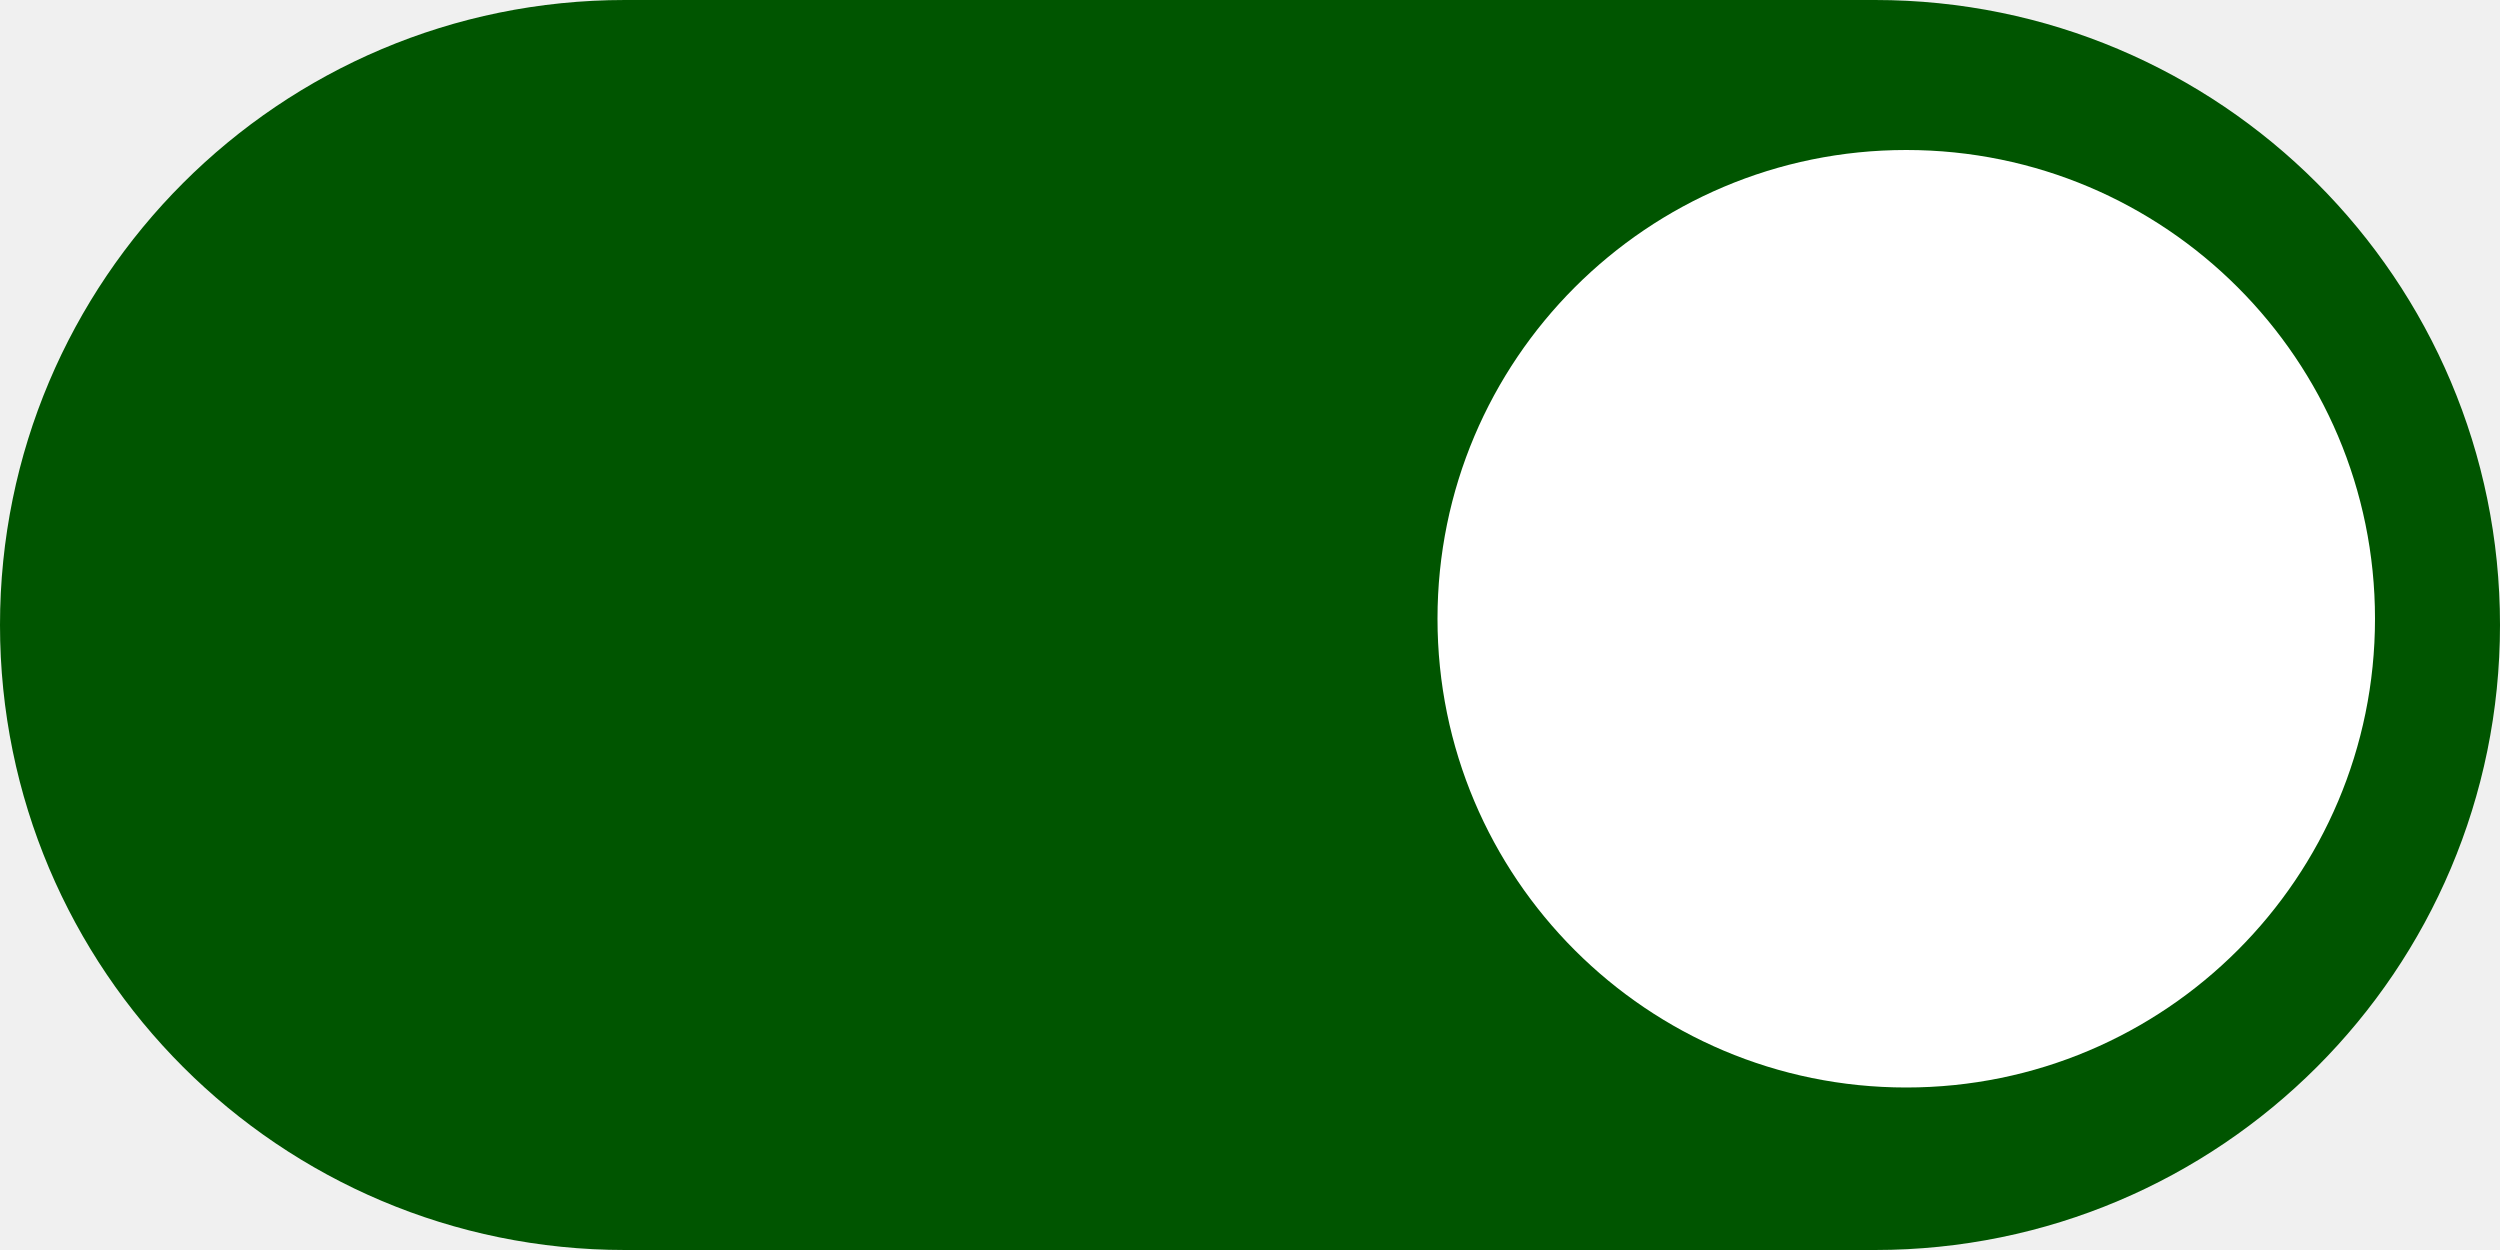
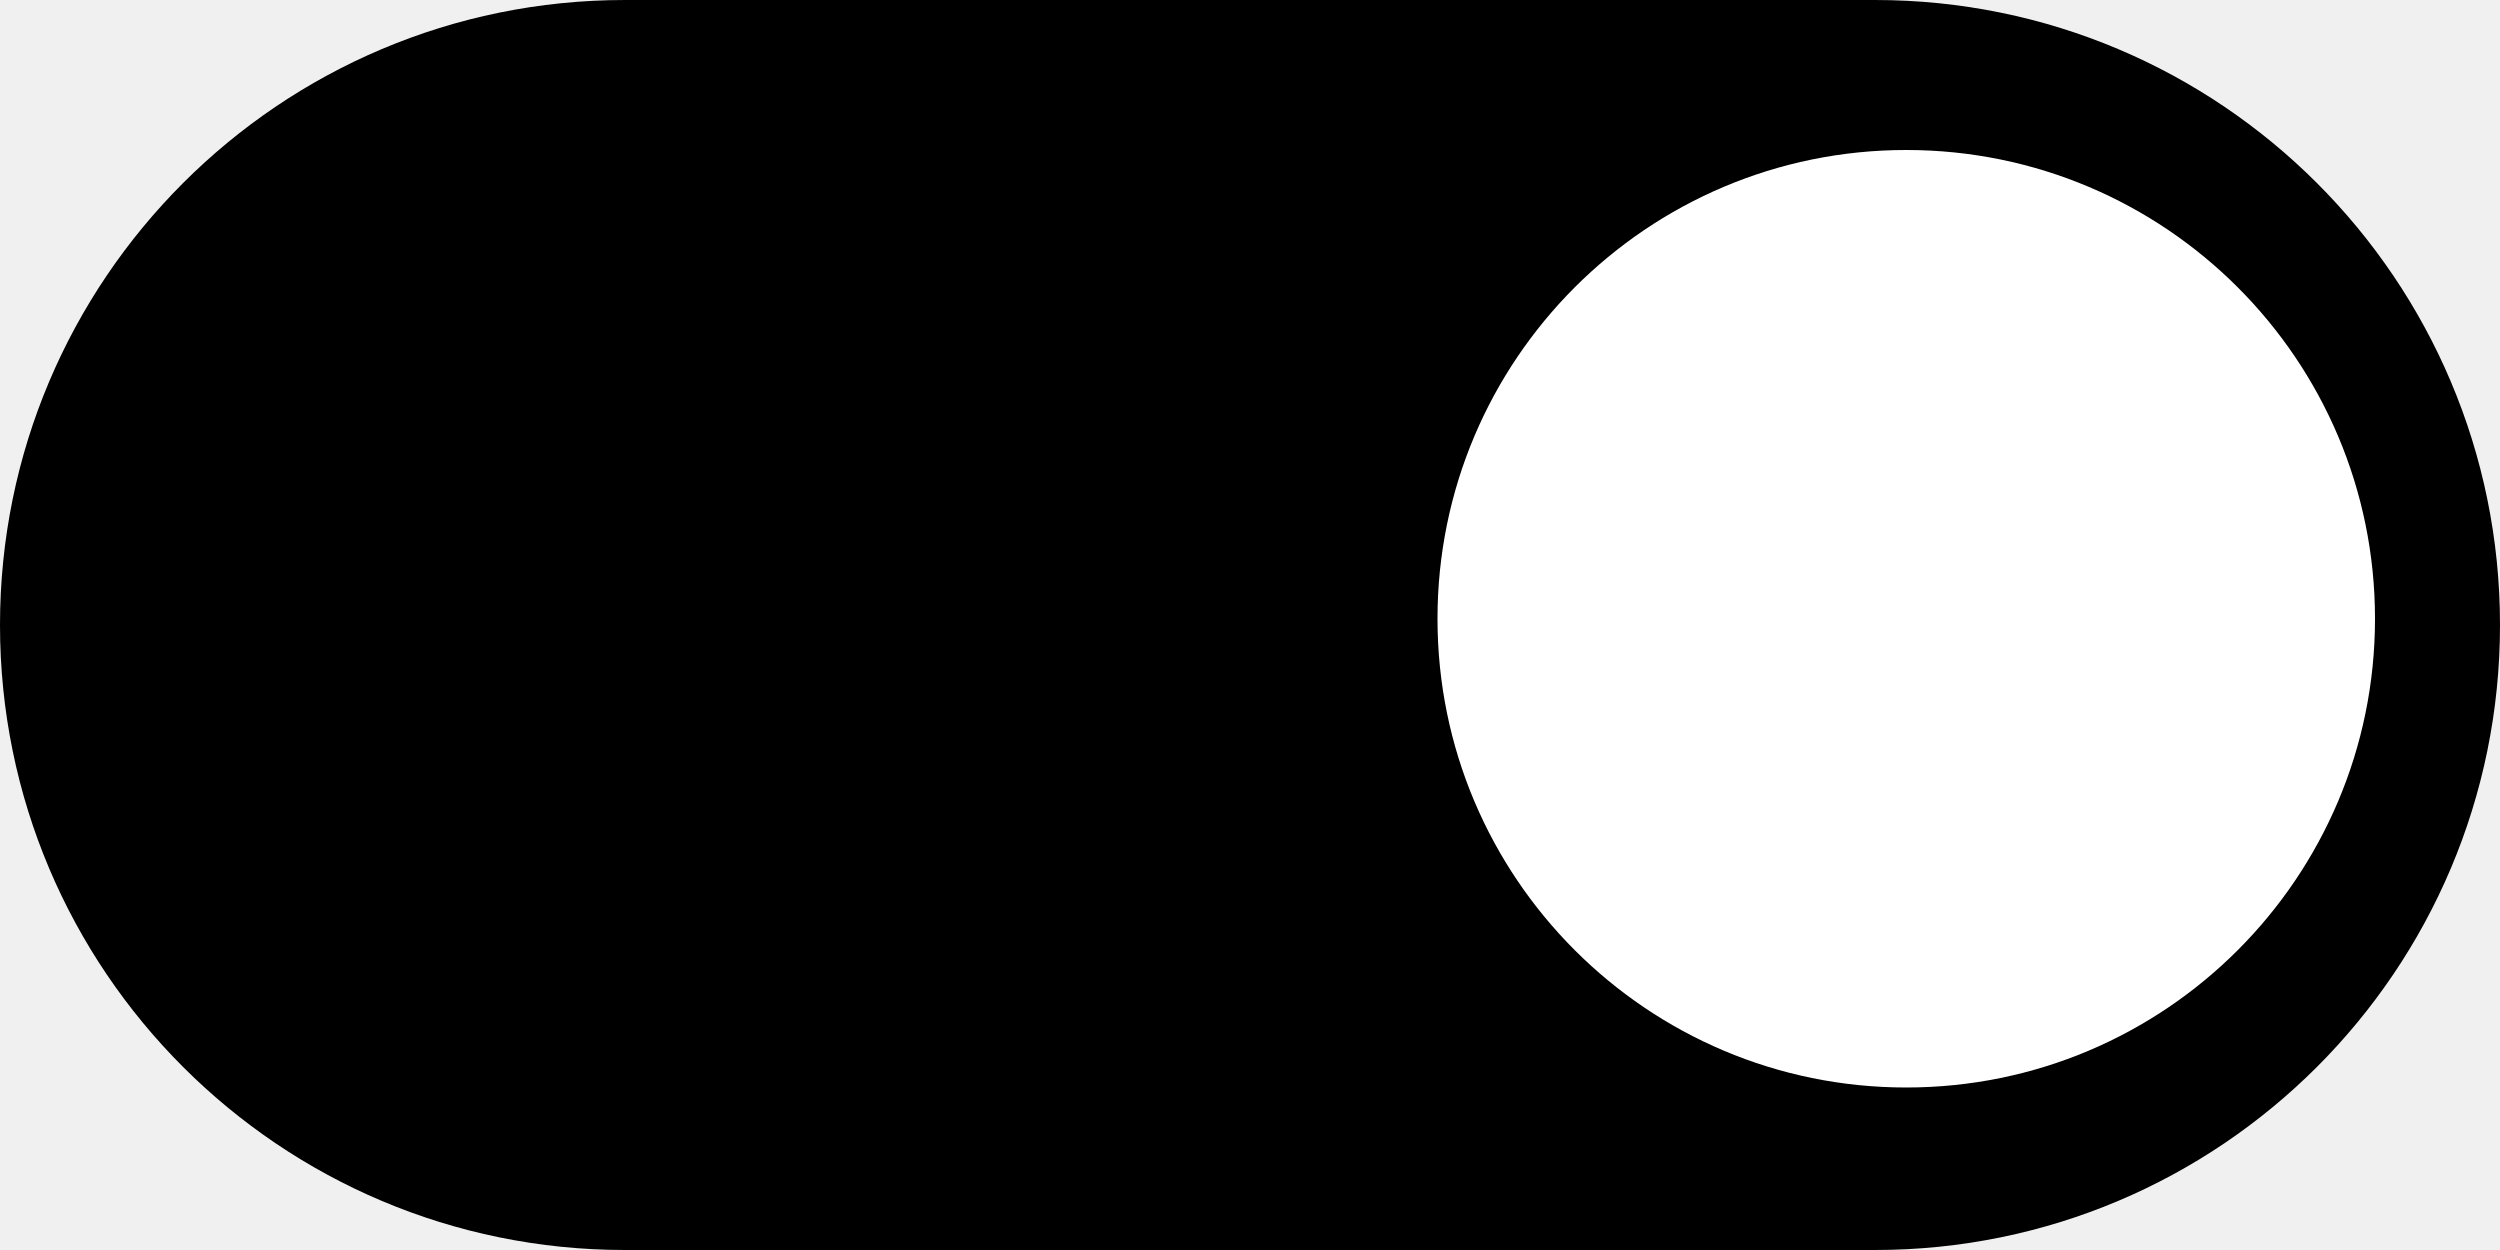
<svg xmlns="http://www.w3.org/2000/svg" width="50" height="25" viewBox="0 0 50 25" fill="none">
-   <rect width="50" height="25" rx="12.5" fill="#005500" />
+   <rect width="50" height="25" rx="12.5" fill="#000000" />
  <circle cx="38.125" cy="12.375" r="9.375" fill="white" />
</svg>
